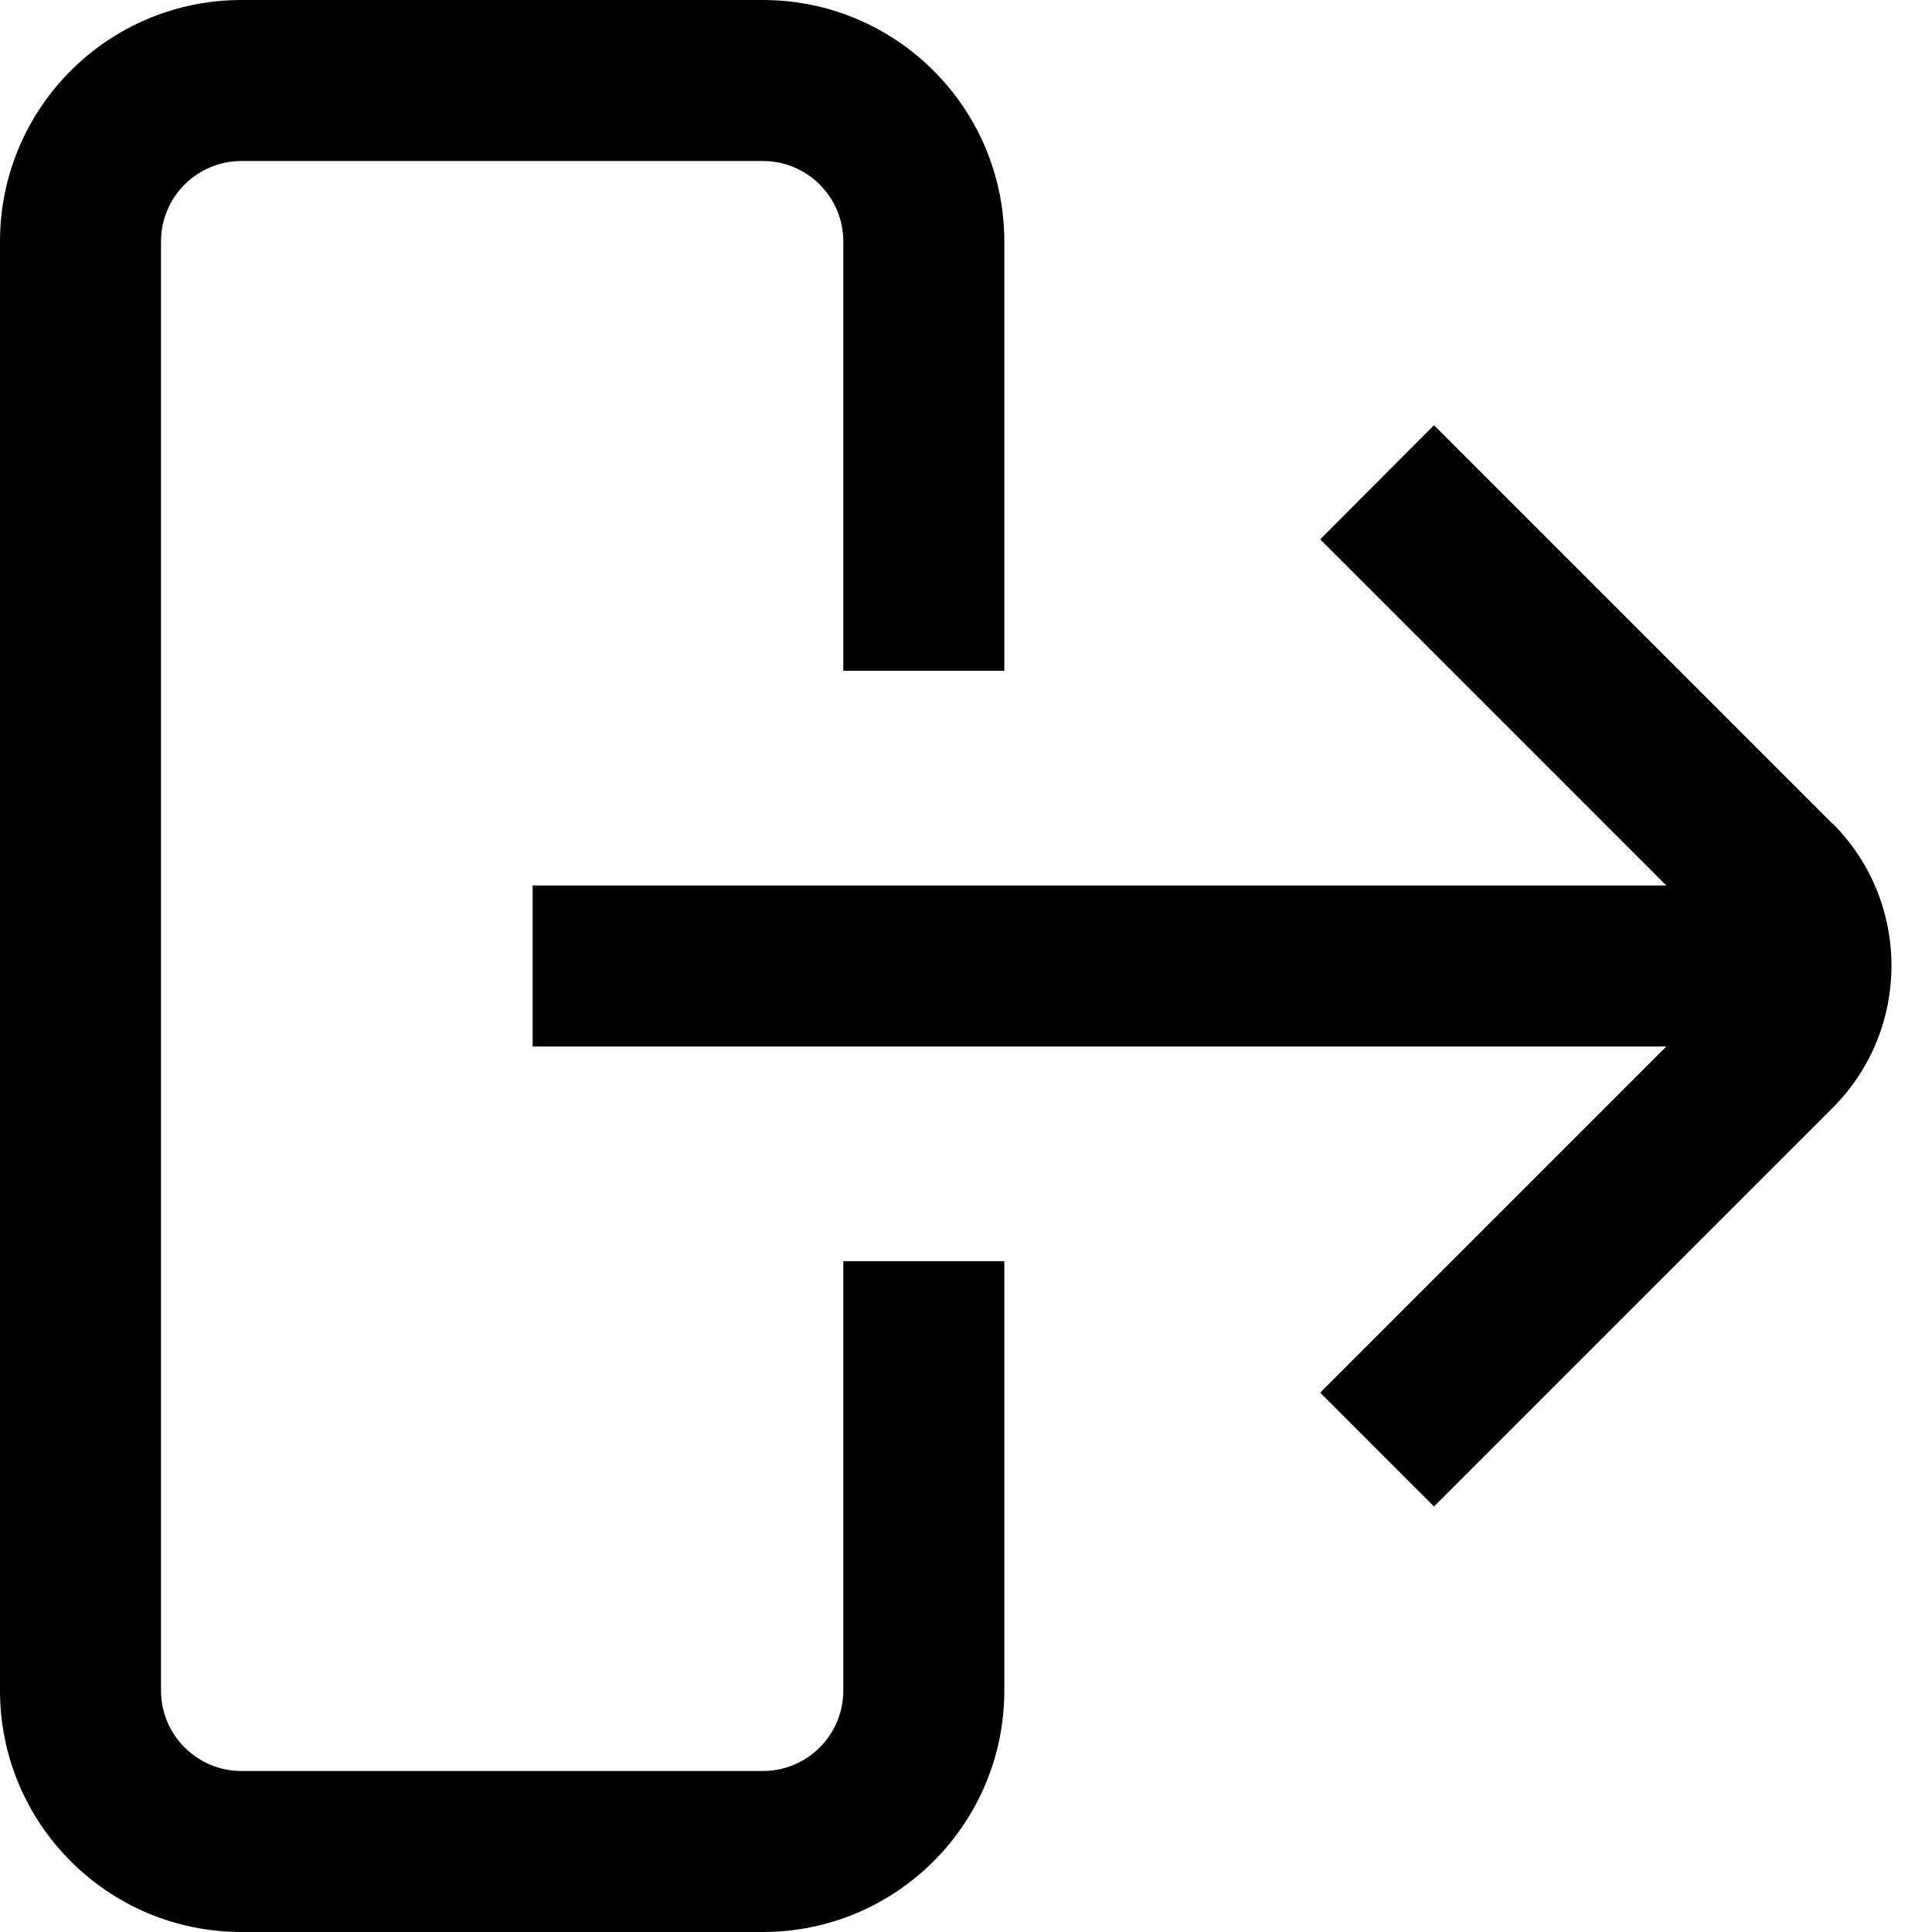
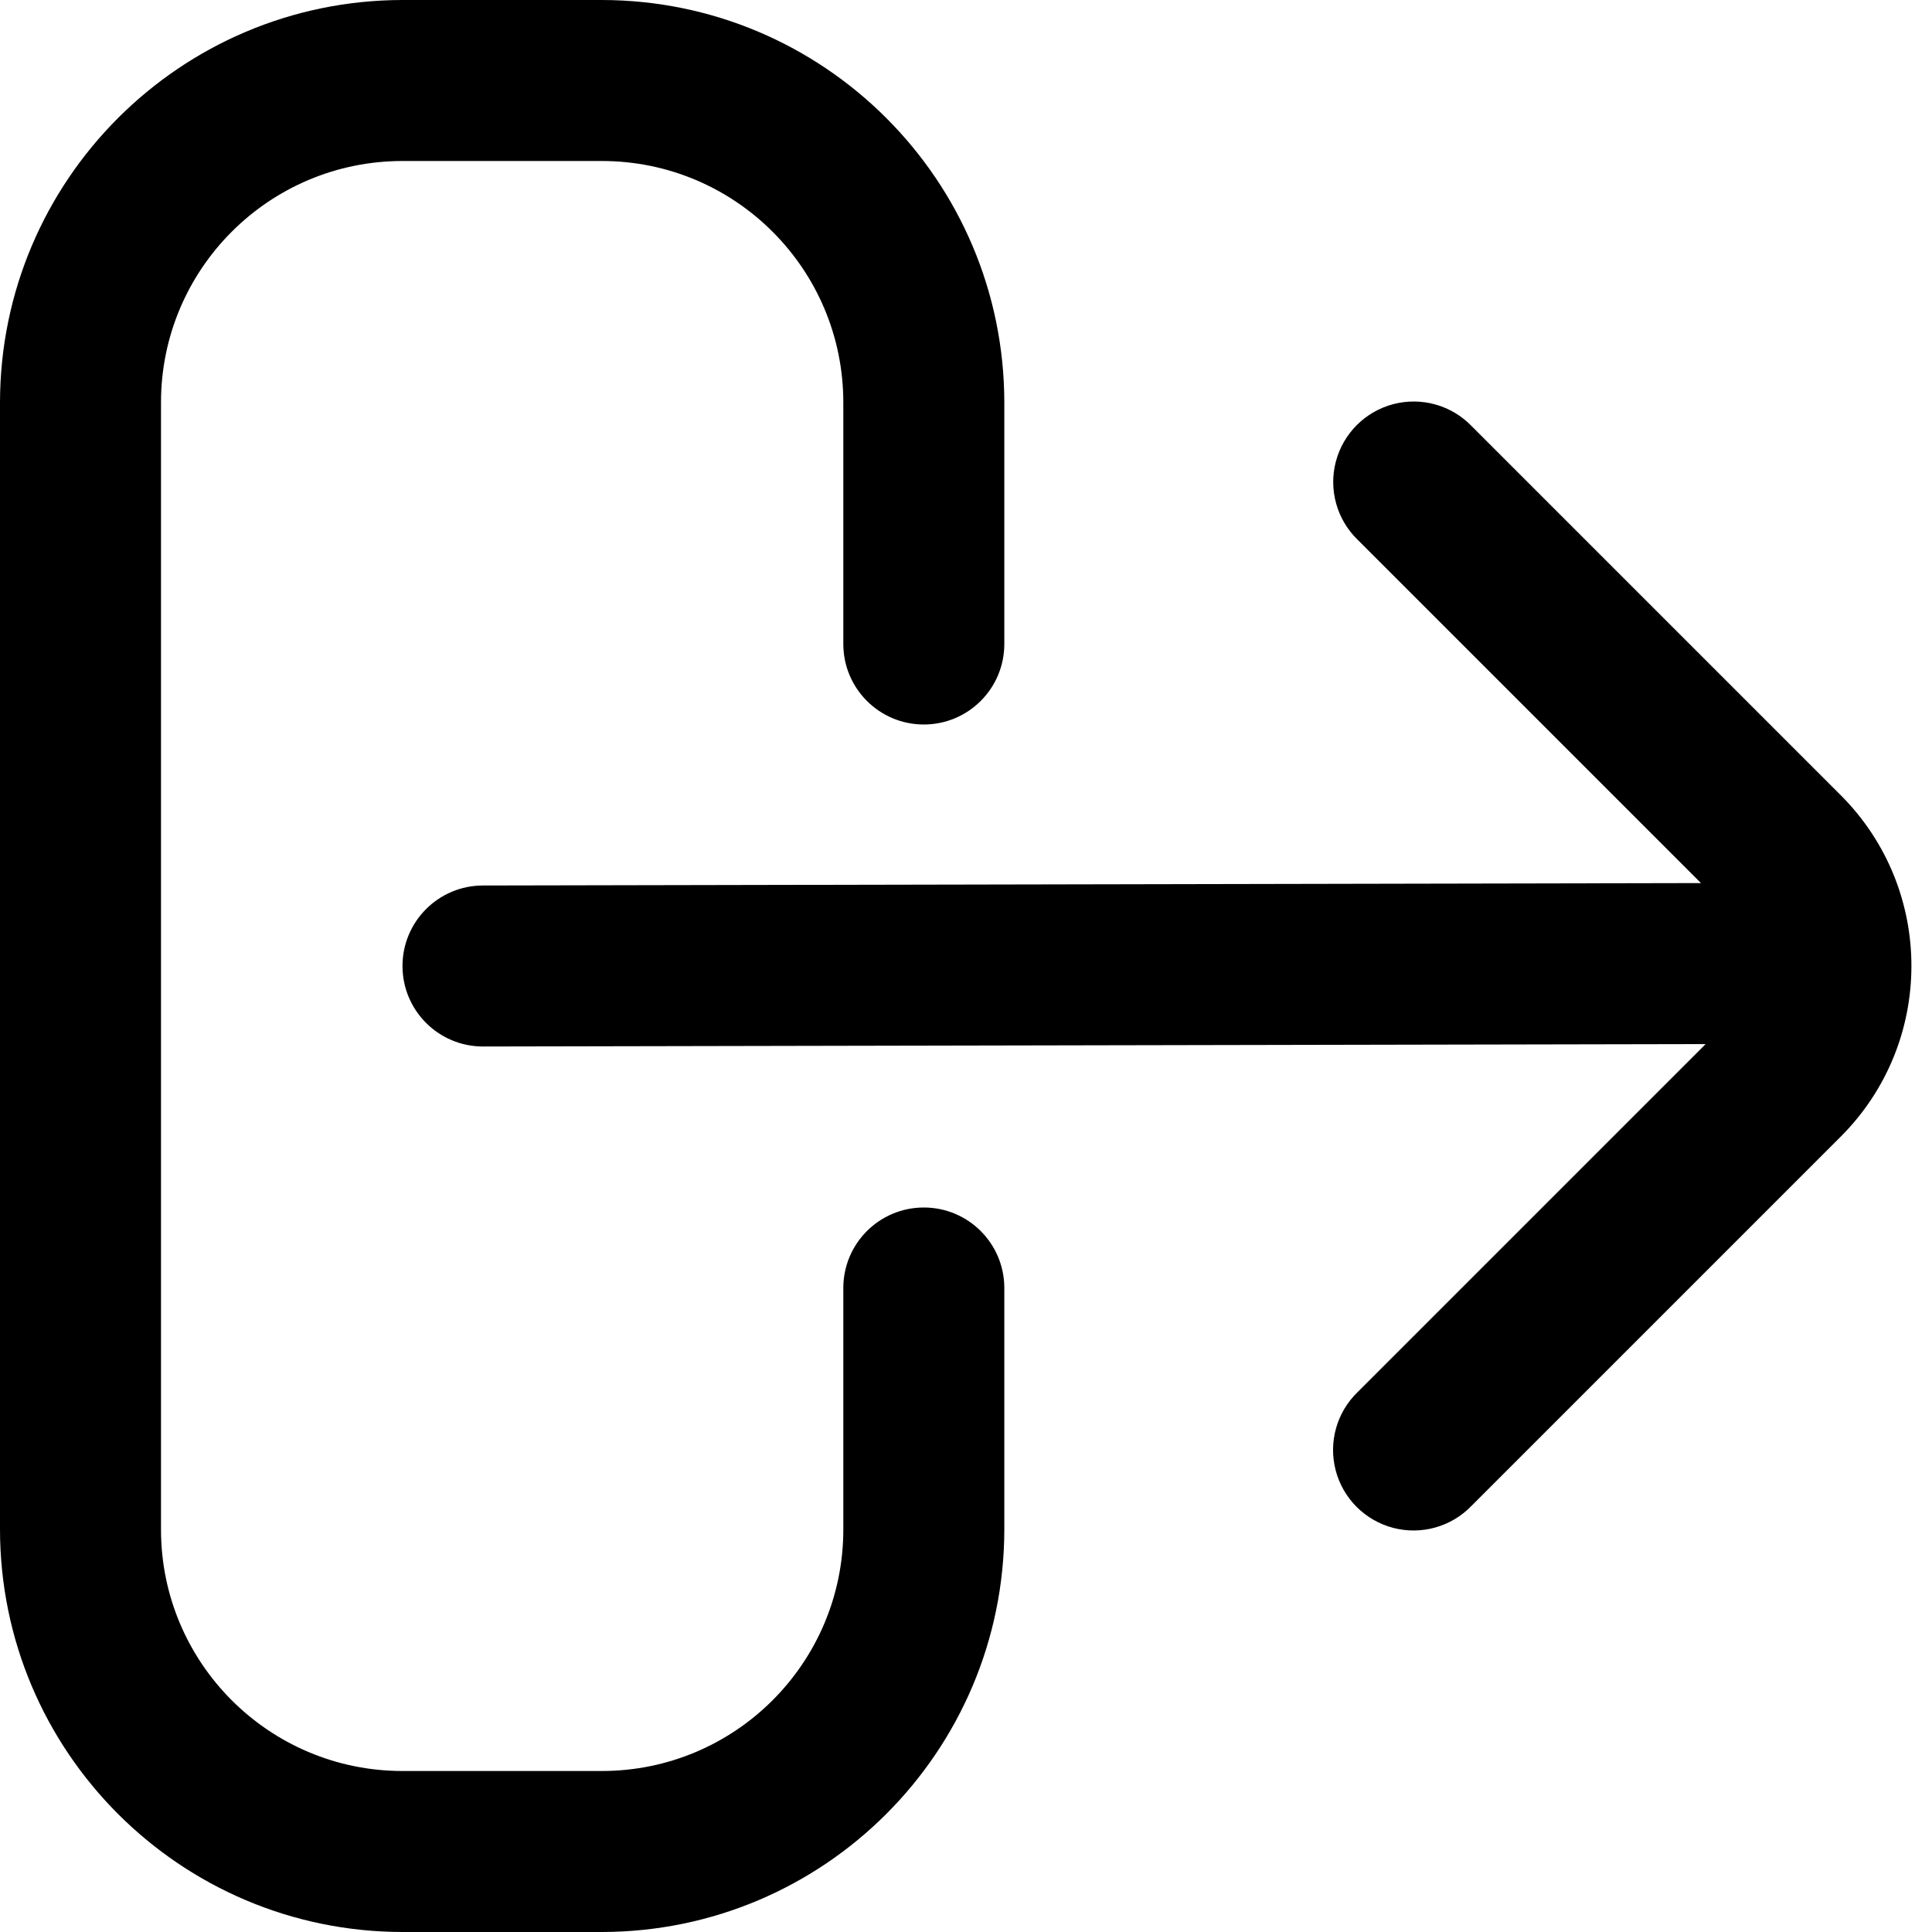
<svg xmlns="http://www.w3.org/2000/svg" id="Layer_1" data-name="Layer 1" viewBox="0 0 24 24" width="512" height="512">
-   <path d="M22.763,10.232l-4.95-4.95L16.4,6.7,20.7,11H6.617v2H20.7l-4.3,4.3,1.414,1.414,4.95-4.95a2.5,2.5,0,0,0,0-3.536Z" />
-   <path d="M10.476,21a1,1,0,0,1-1,1H3a1,1,0,0,1-1-1V3A1,1,0,0,1,3,2H9.476a1,1,0,0,1,1,1V8.333h2V3a3,3,0,0,0-3-3H3A3,3,0,0,0,0,3V21a3,3,0,0,0,3,3H9.476a3,3,0,0,0,3-3V15.667h-2Z" />
+   <path d="M11.476,15a1,1,0,0,0-1,1v3a3,3,0,0,1-3,3H5a3,3,0,0,1-3-3V5A3,3,0,0,1,5,2H7.476a3,3,0,0,1,3,3V8a1,1,0,0,0,2,0V5a5.006,5.006,0,0,0-5-5H5A5.006,5.006,0,0,0,0,5V19a5.006,5.006,0,0,0,5,5H7.476a5.006,5.006,0,0,0,5-5V16A1,1,0,0,0,11.476,15Z" />
+   <path d="M22.867,9.879,18.281,5.293a1,1,0,1,0-1.414,1.414L21.13,10.97,6,11a1,1,0,0,0,0,2H6l15.188-.03-4.323,4.323a1,1,0,1,0,1.414,1.414l4.586-4.586A3,3,0,0,0,22.867,9.879Z" />
</svg>
